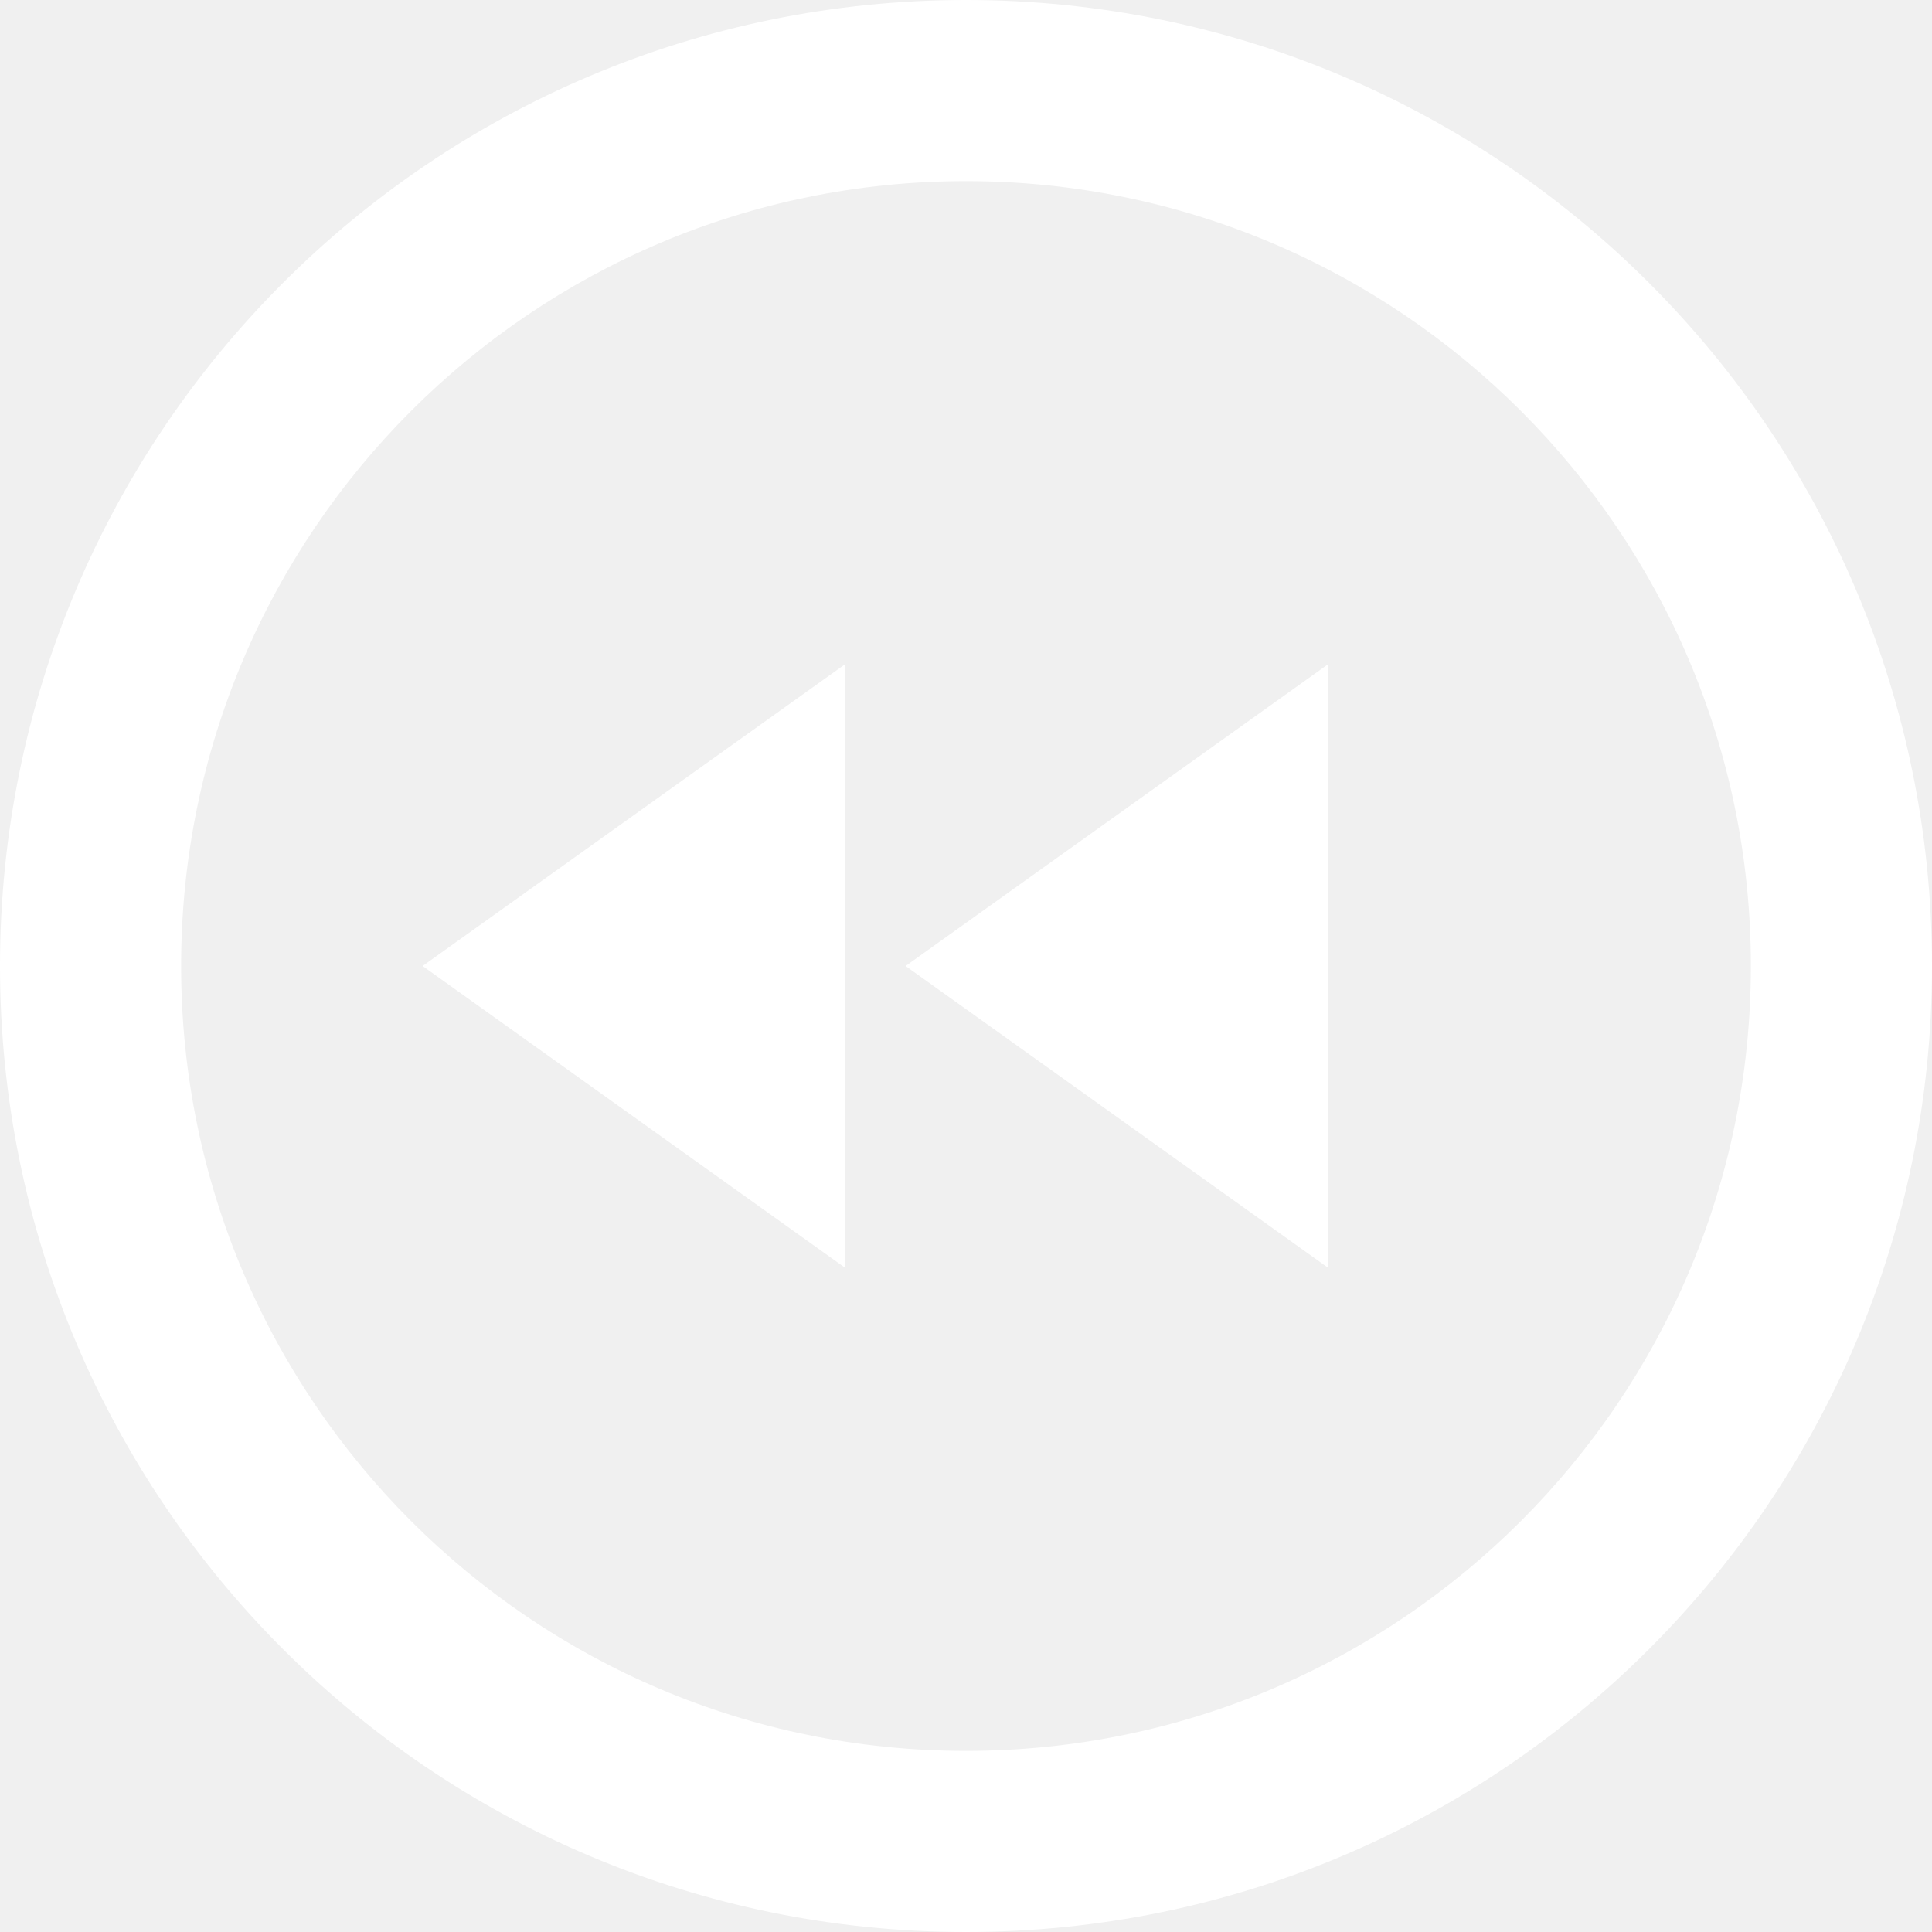
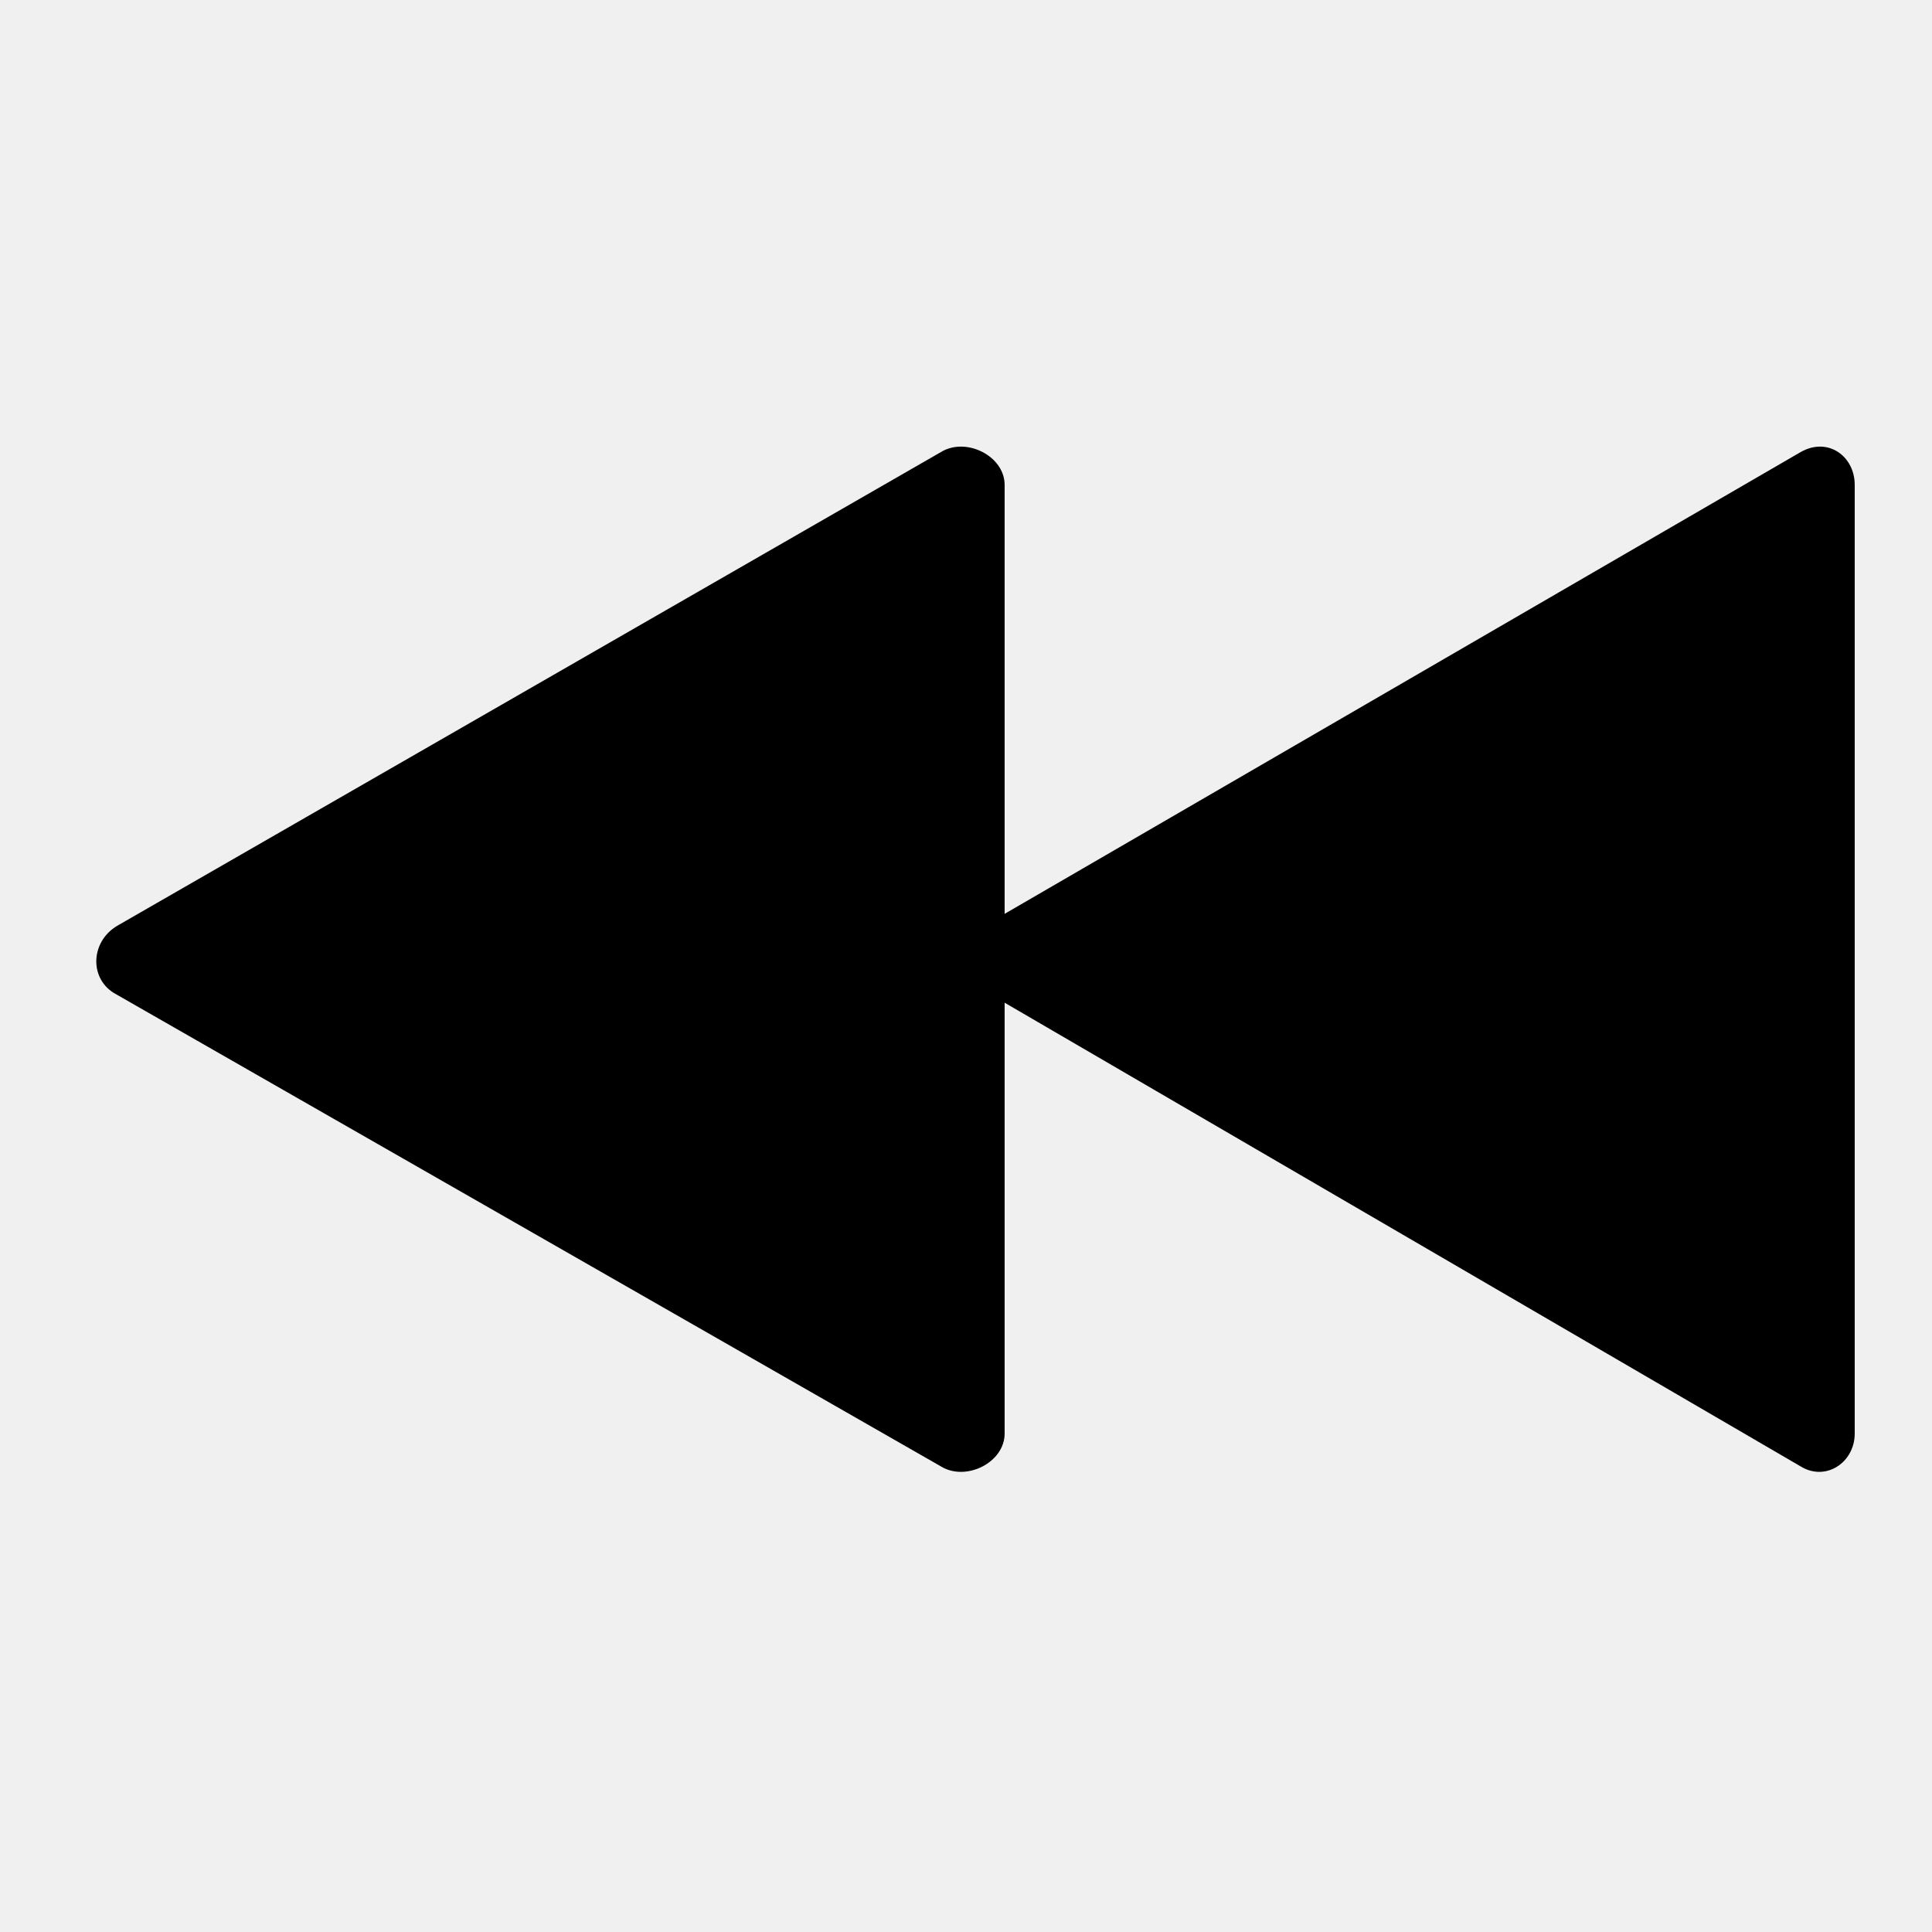
- <svg xmlns="http://www.w3.org/2000/svg" version="1.1" width="64" height="64" viewBox="0 0 64 64">
-   <path fill="#fff" d="M32 64c17.673 0 32-14.327 32-32s-14.327-32-32-32-32 14.327-32 32 14.327 32 32 32zM32 6c14.359 0 26 11.641 26 26s-11.641 26-26 26-26-11.641-26-26 11.641-26 26-26zM44 42l-14-10 14-10zM28 42l-14-10 14-10z" />
+ <svg xmlns="http://www.w3.org/2000/svg" id="Capa_1" style="enable-background:new 0 0 100 100;" version="1.1" viewBox="0 0 100 100" xml:space="preserve">
+   <path d="M5.9,51.4l42.8,24.5c1.3,0.8,3.3-0.2,3.3-1.7V51.9l41.2,24c1.3,0.8,2.8-0.2,2.8-1.7V25.1c0-1.5-1.4-2.5-2.8-1.7L52,47.3  V25.1c0-1.5-2-2.5-3.3-1.7L6.1,47.9C4.7,48.7,4.6,50.6,5.9,51.4z" />
</svg>
